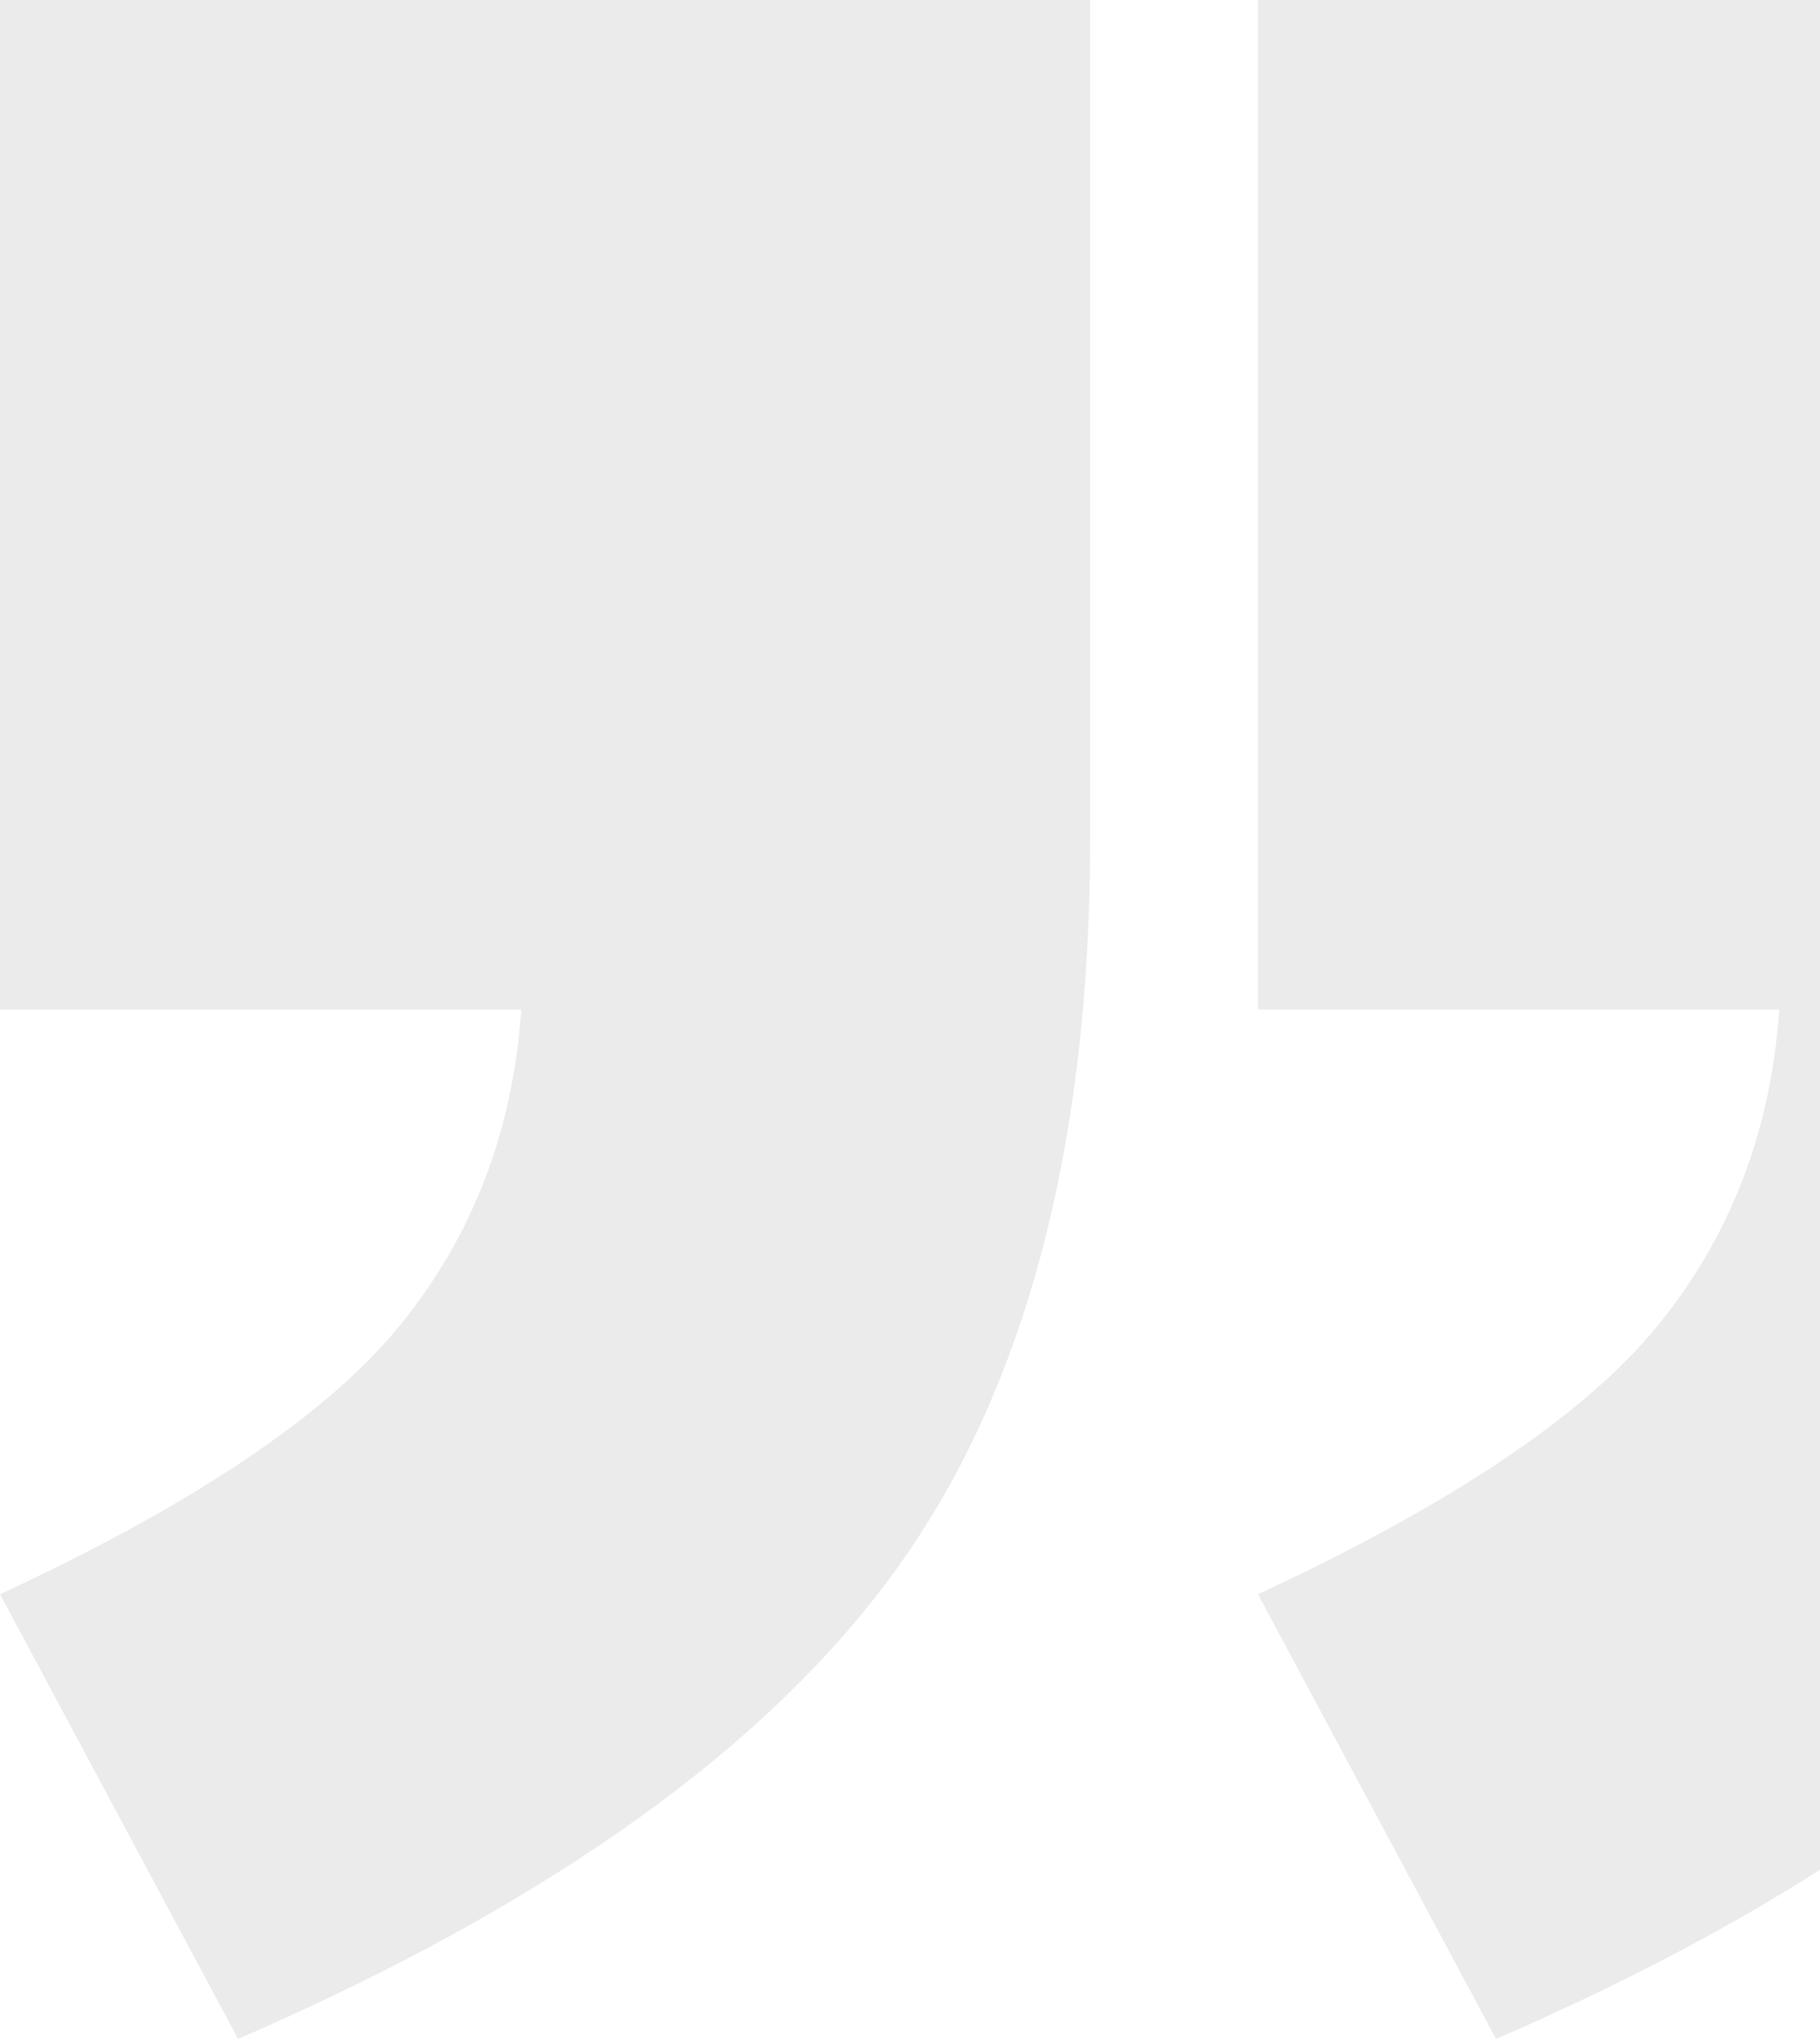
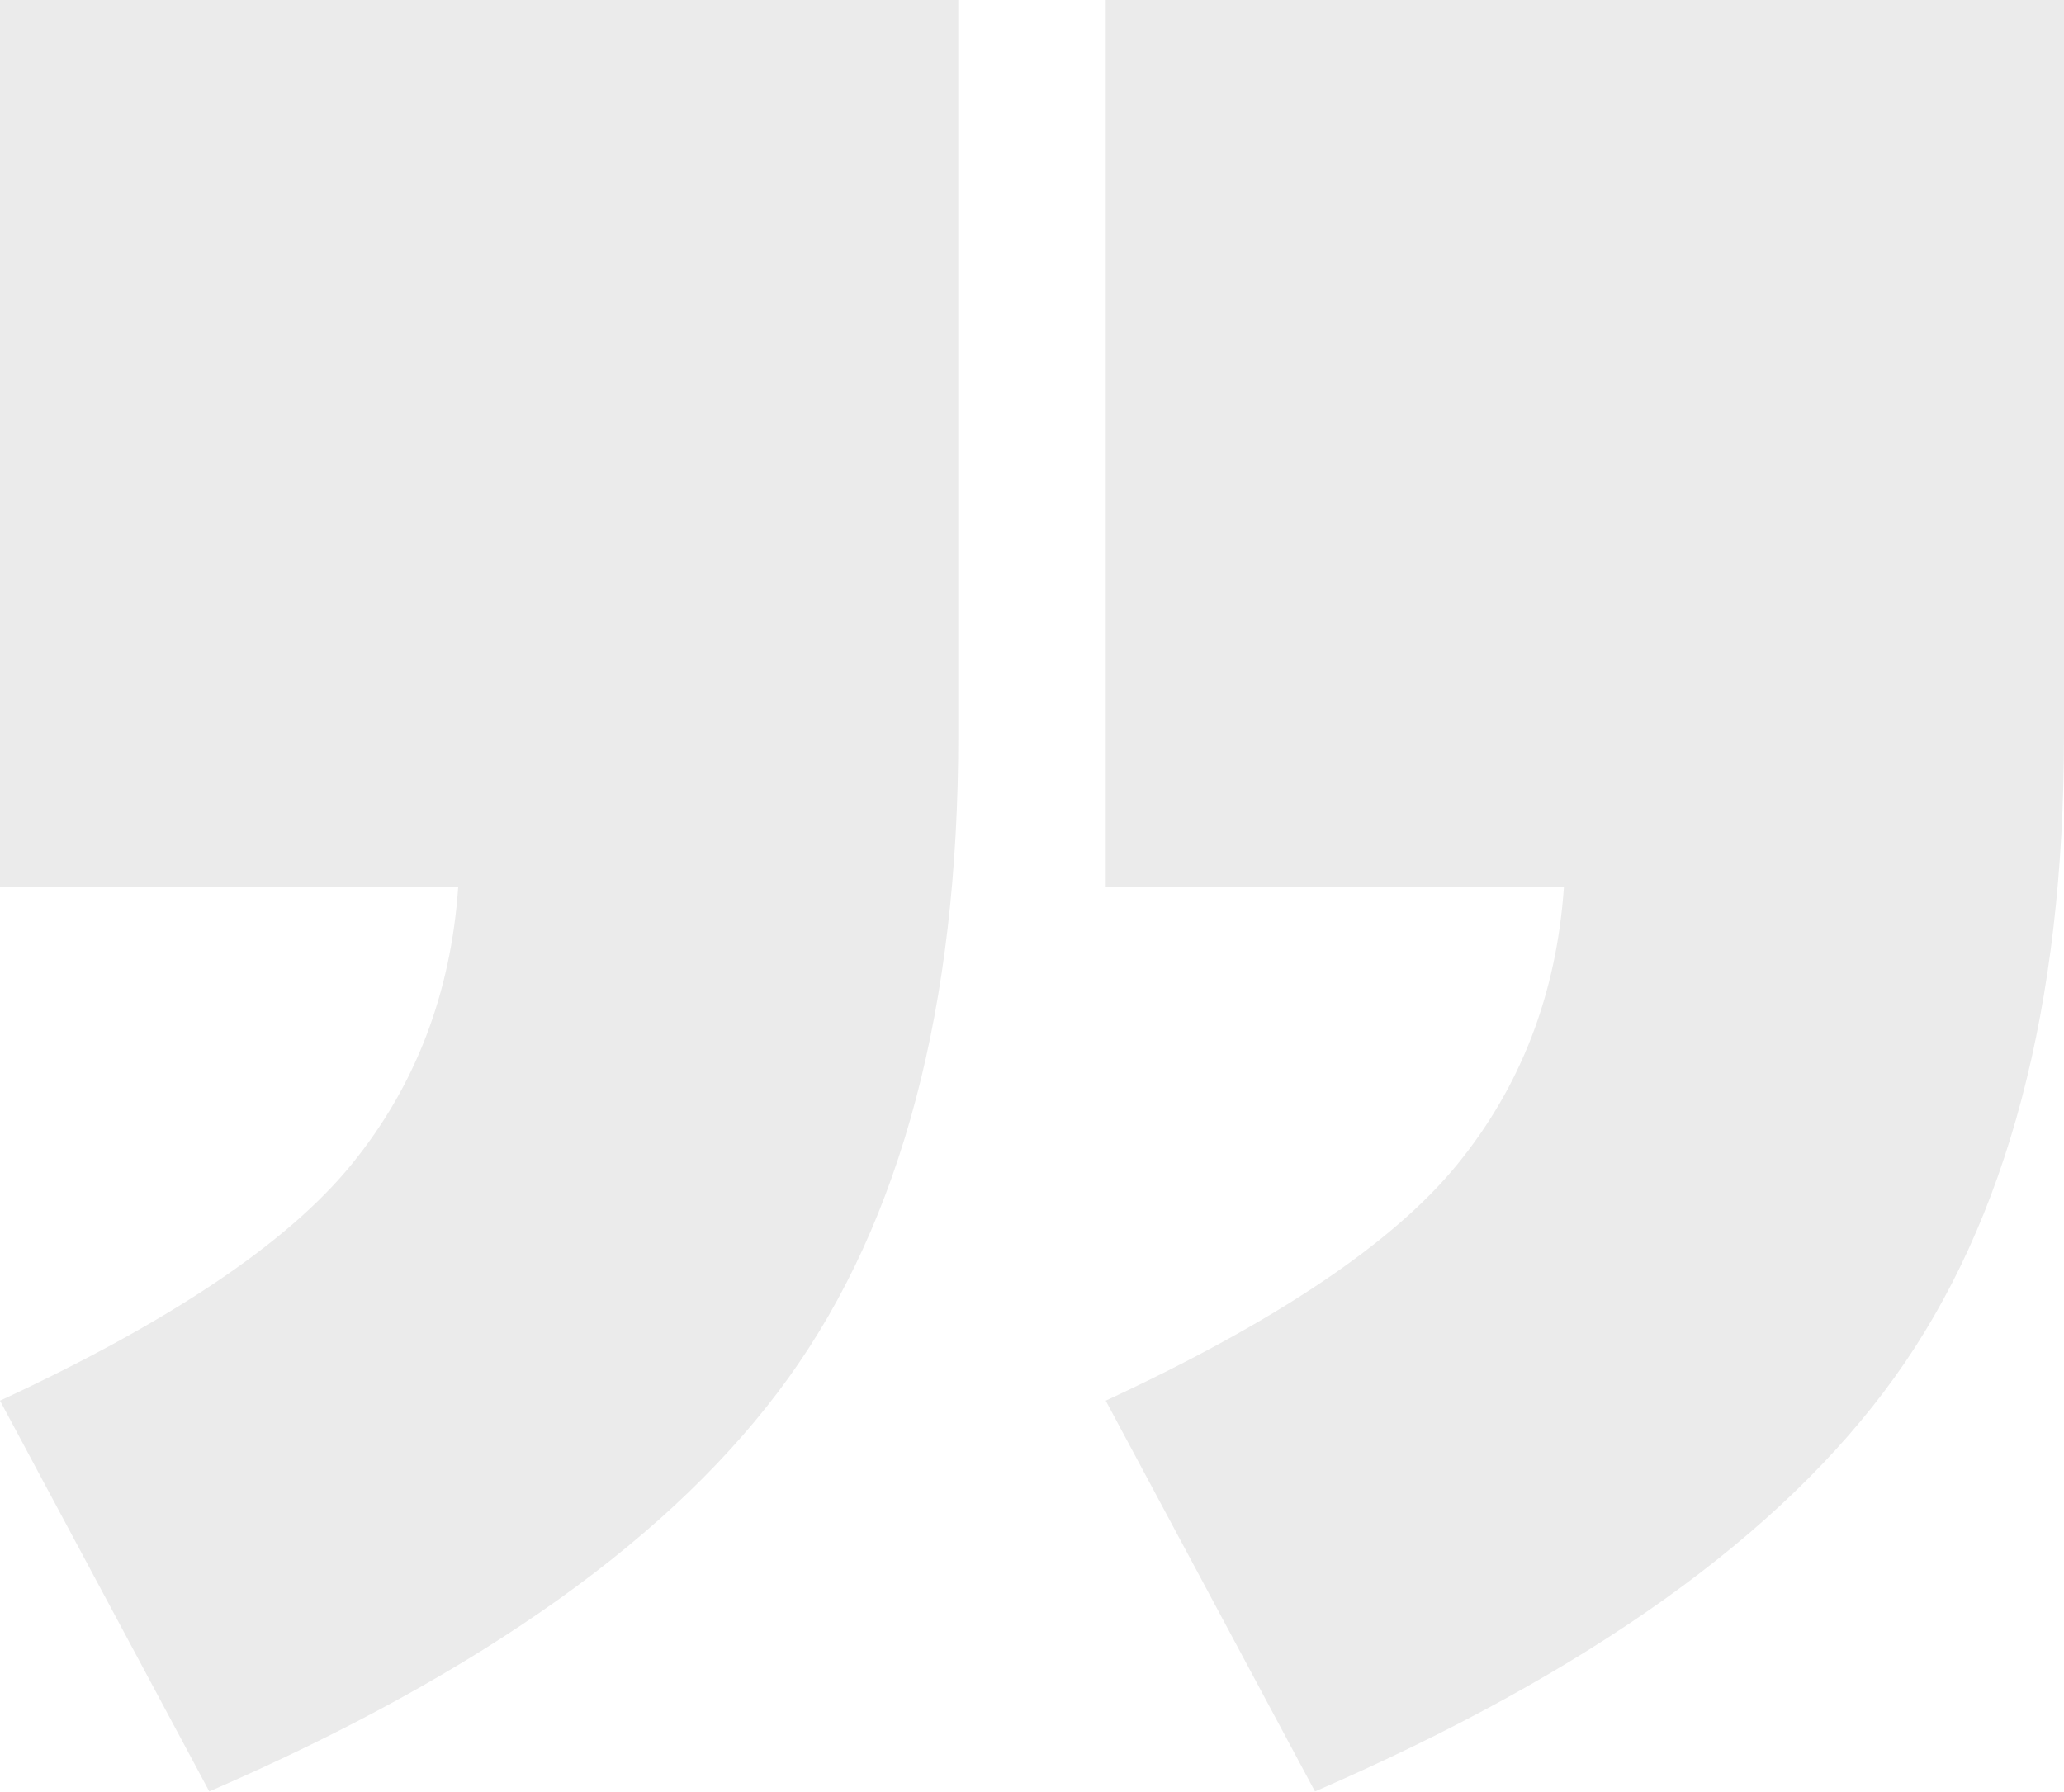
- <svg xmlns="http://www.w3.org/2000/svg" width="282" height="316" viewBox="0 0 282 316">
+ <svg xmlns="http://www.w3.org/2000/svg" width="364" height="316" viewBox="0 0 364 316">
  <path fill="#000" fill-opacity=".08" fill-rule="nonzero" d="M0 0h169v129.73c0 47.762-9.972 85.519-29.915 113.272C119.142 270.756 85.083 295.088 36.908 316L0 247.069c30.045-13.942 50.7-27.818 61.967-41.63 11.266-13.812 17.547-30.142 18.842-48.988H0V0zm195 0h169v129.73c0 47.762-9.972 85.519-29.915 113.272-19.943 27.754-54.002 52.086-102.177 72.998L195 247.069c30.045-13.942 50.7-27.818 61.967-41.63 11.266-13.812 17.547-30.142 18.842-48.988H195V0z" />
</svg>
